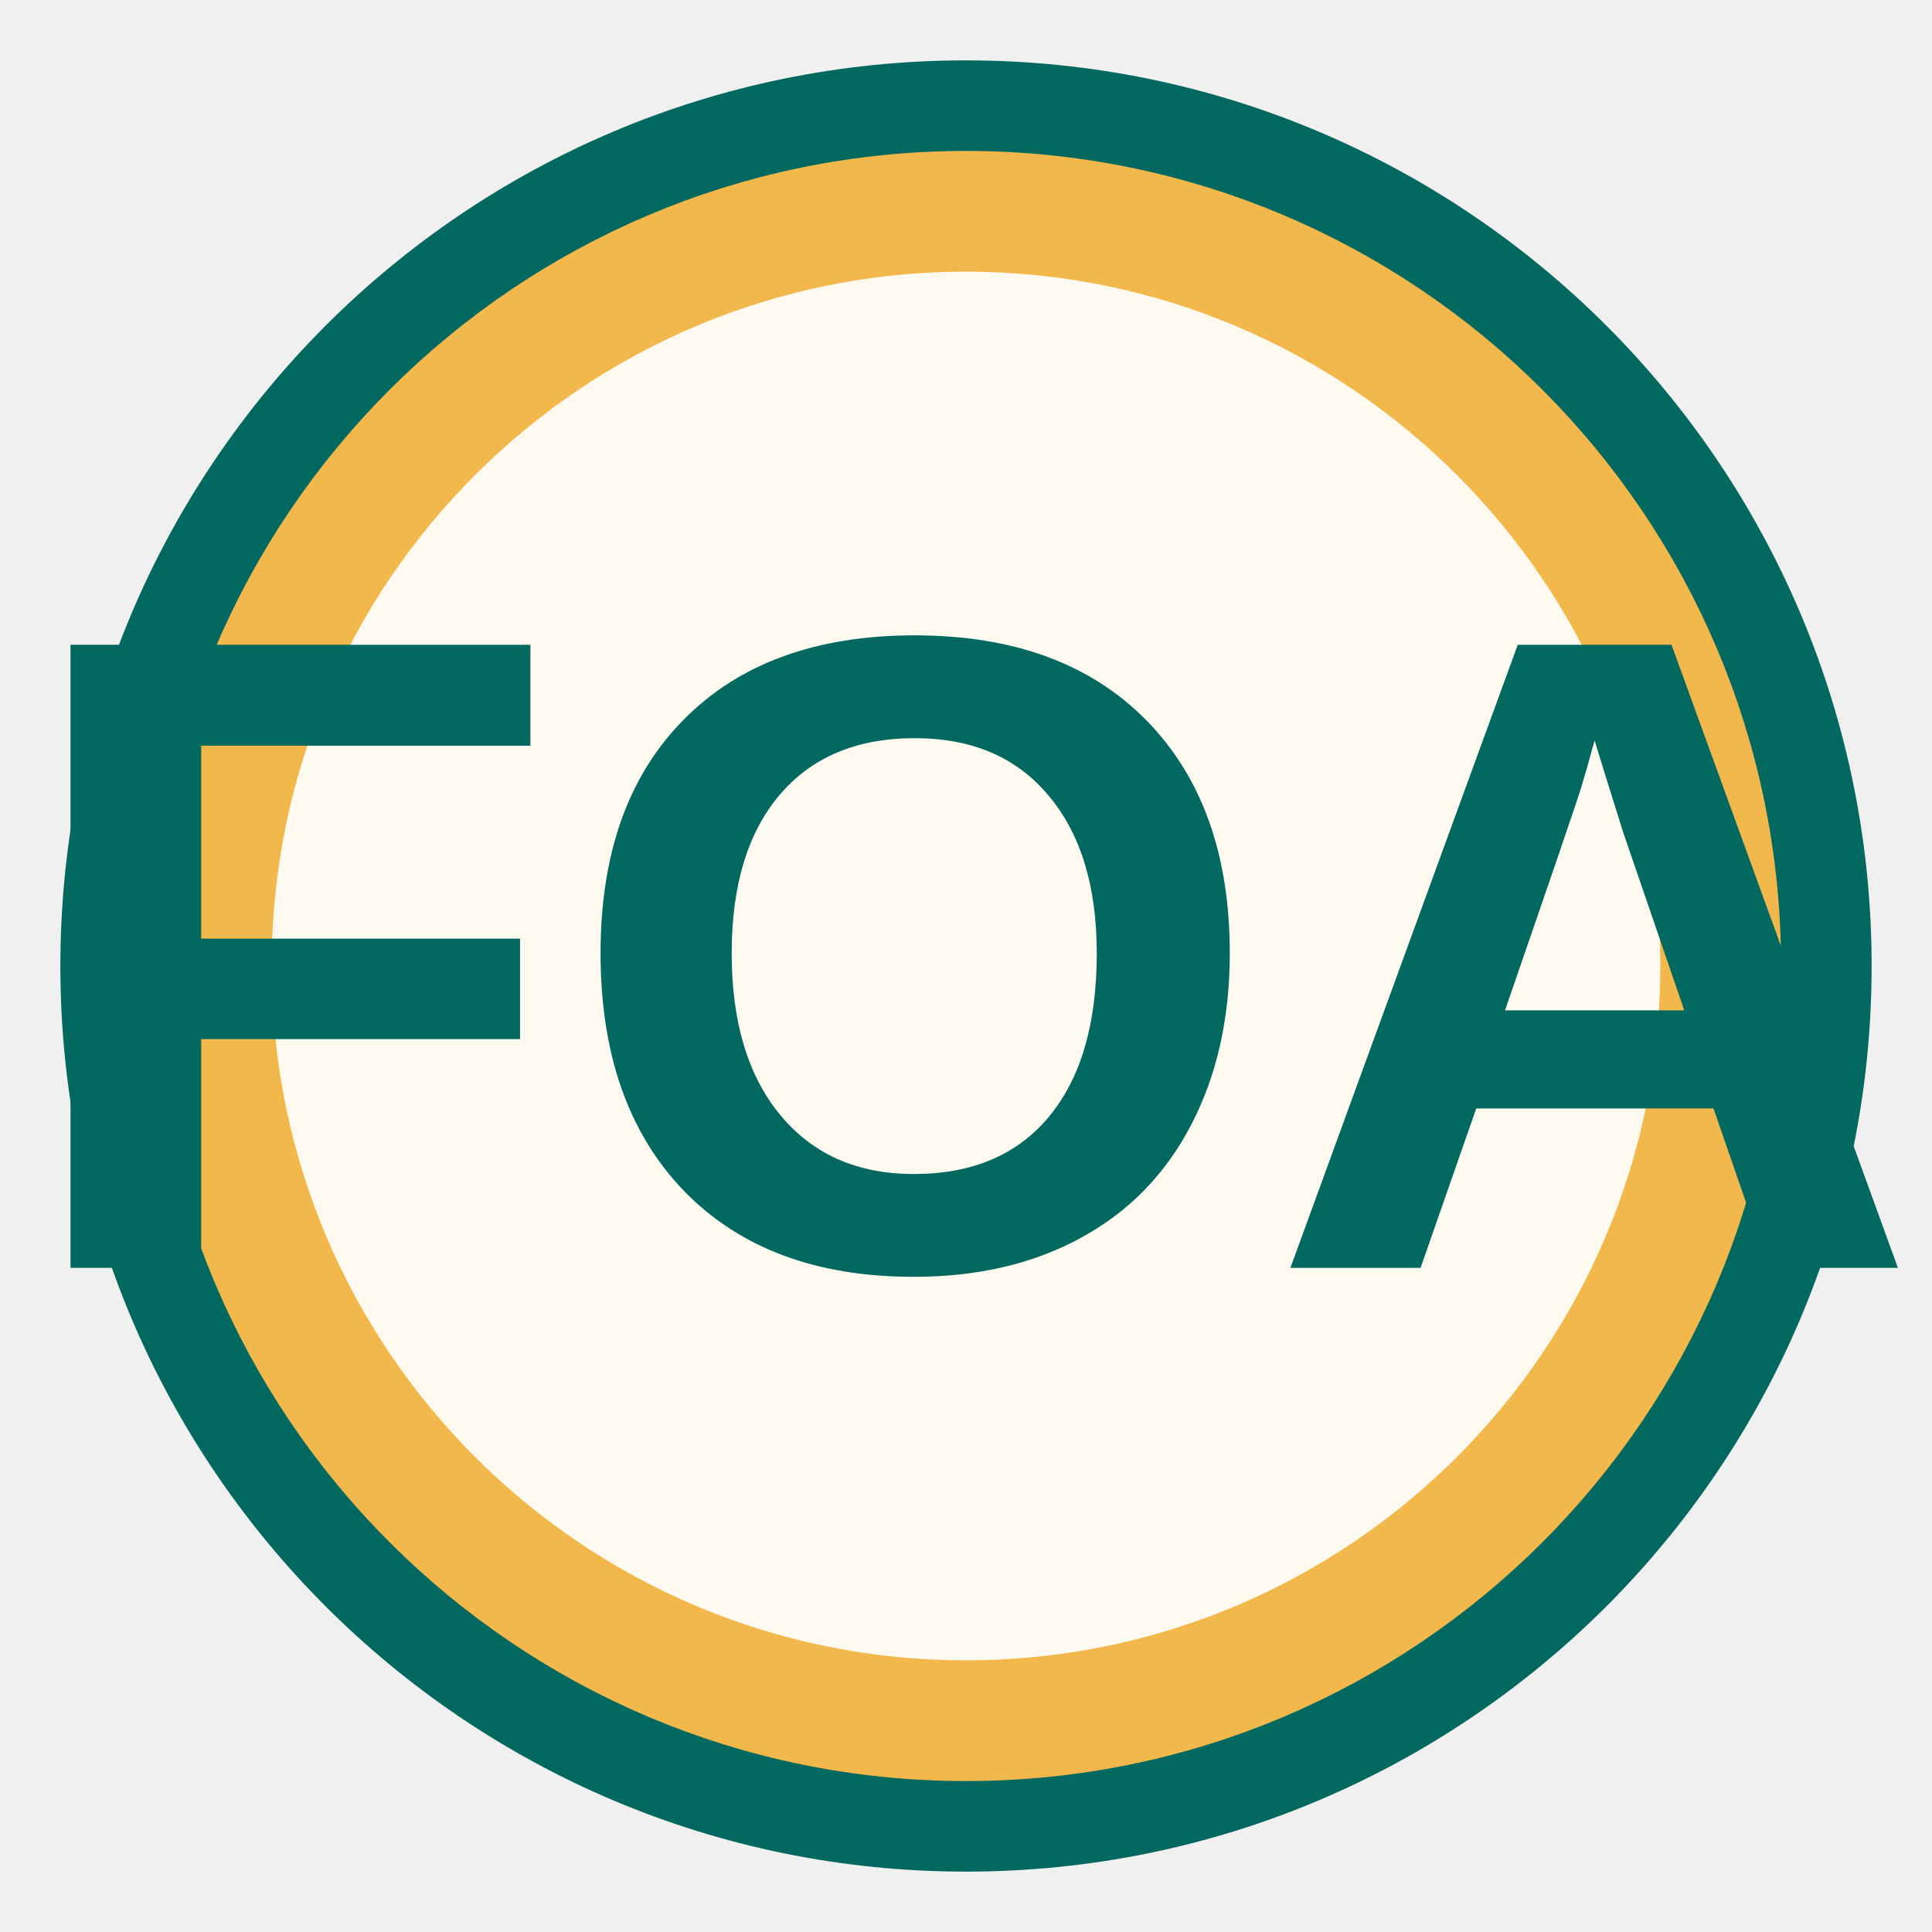
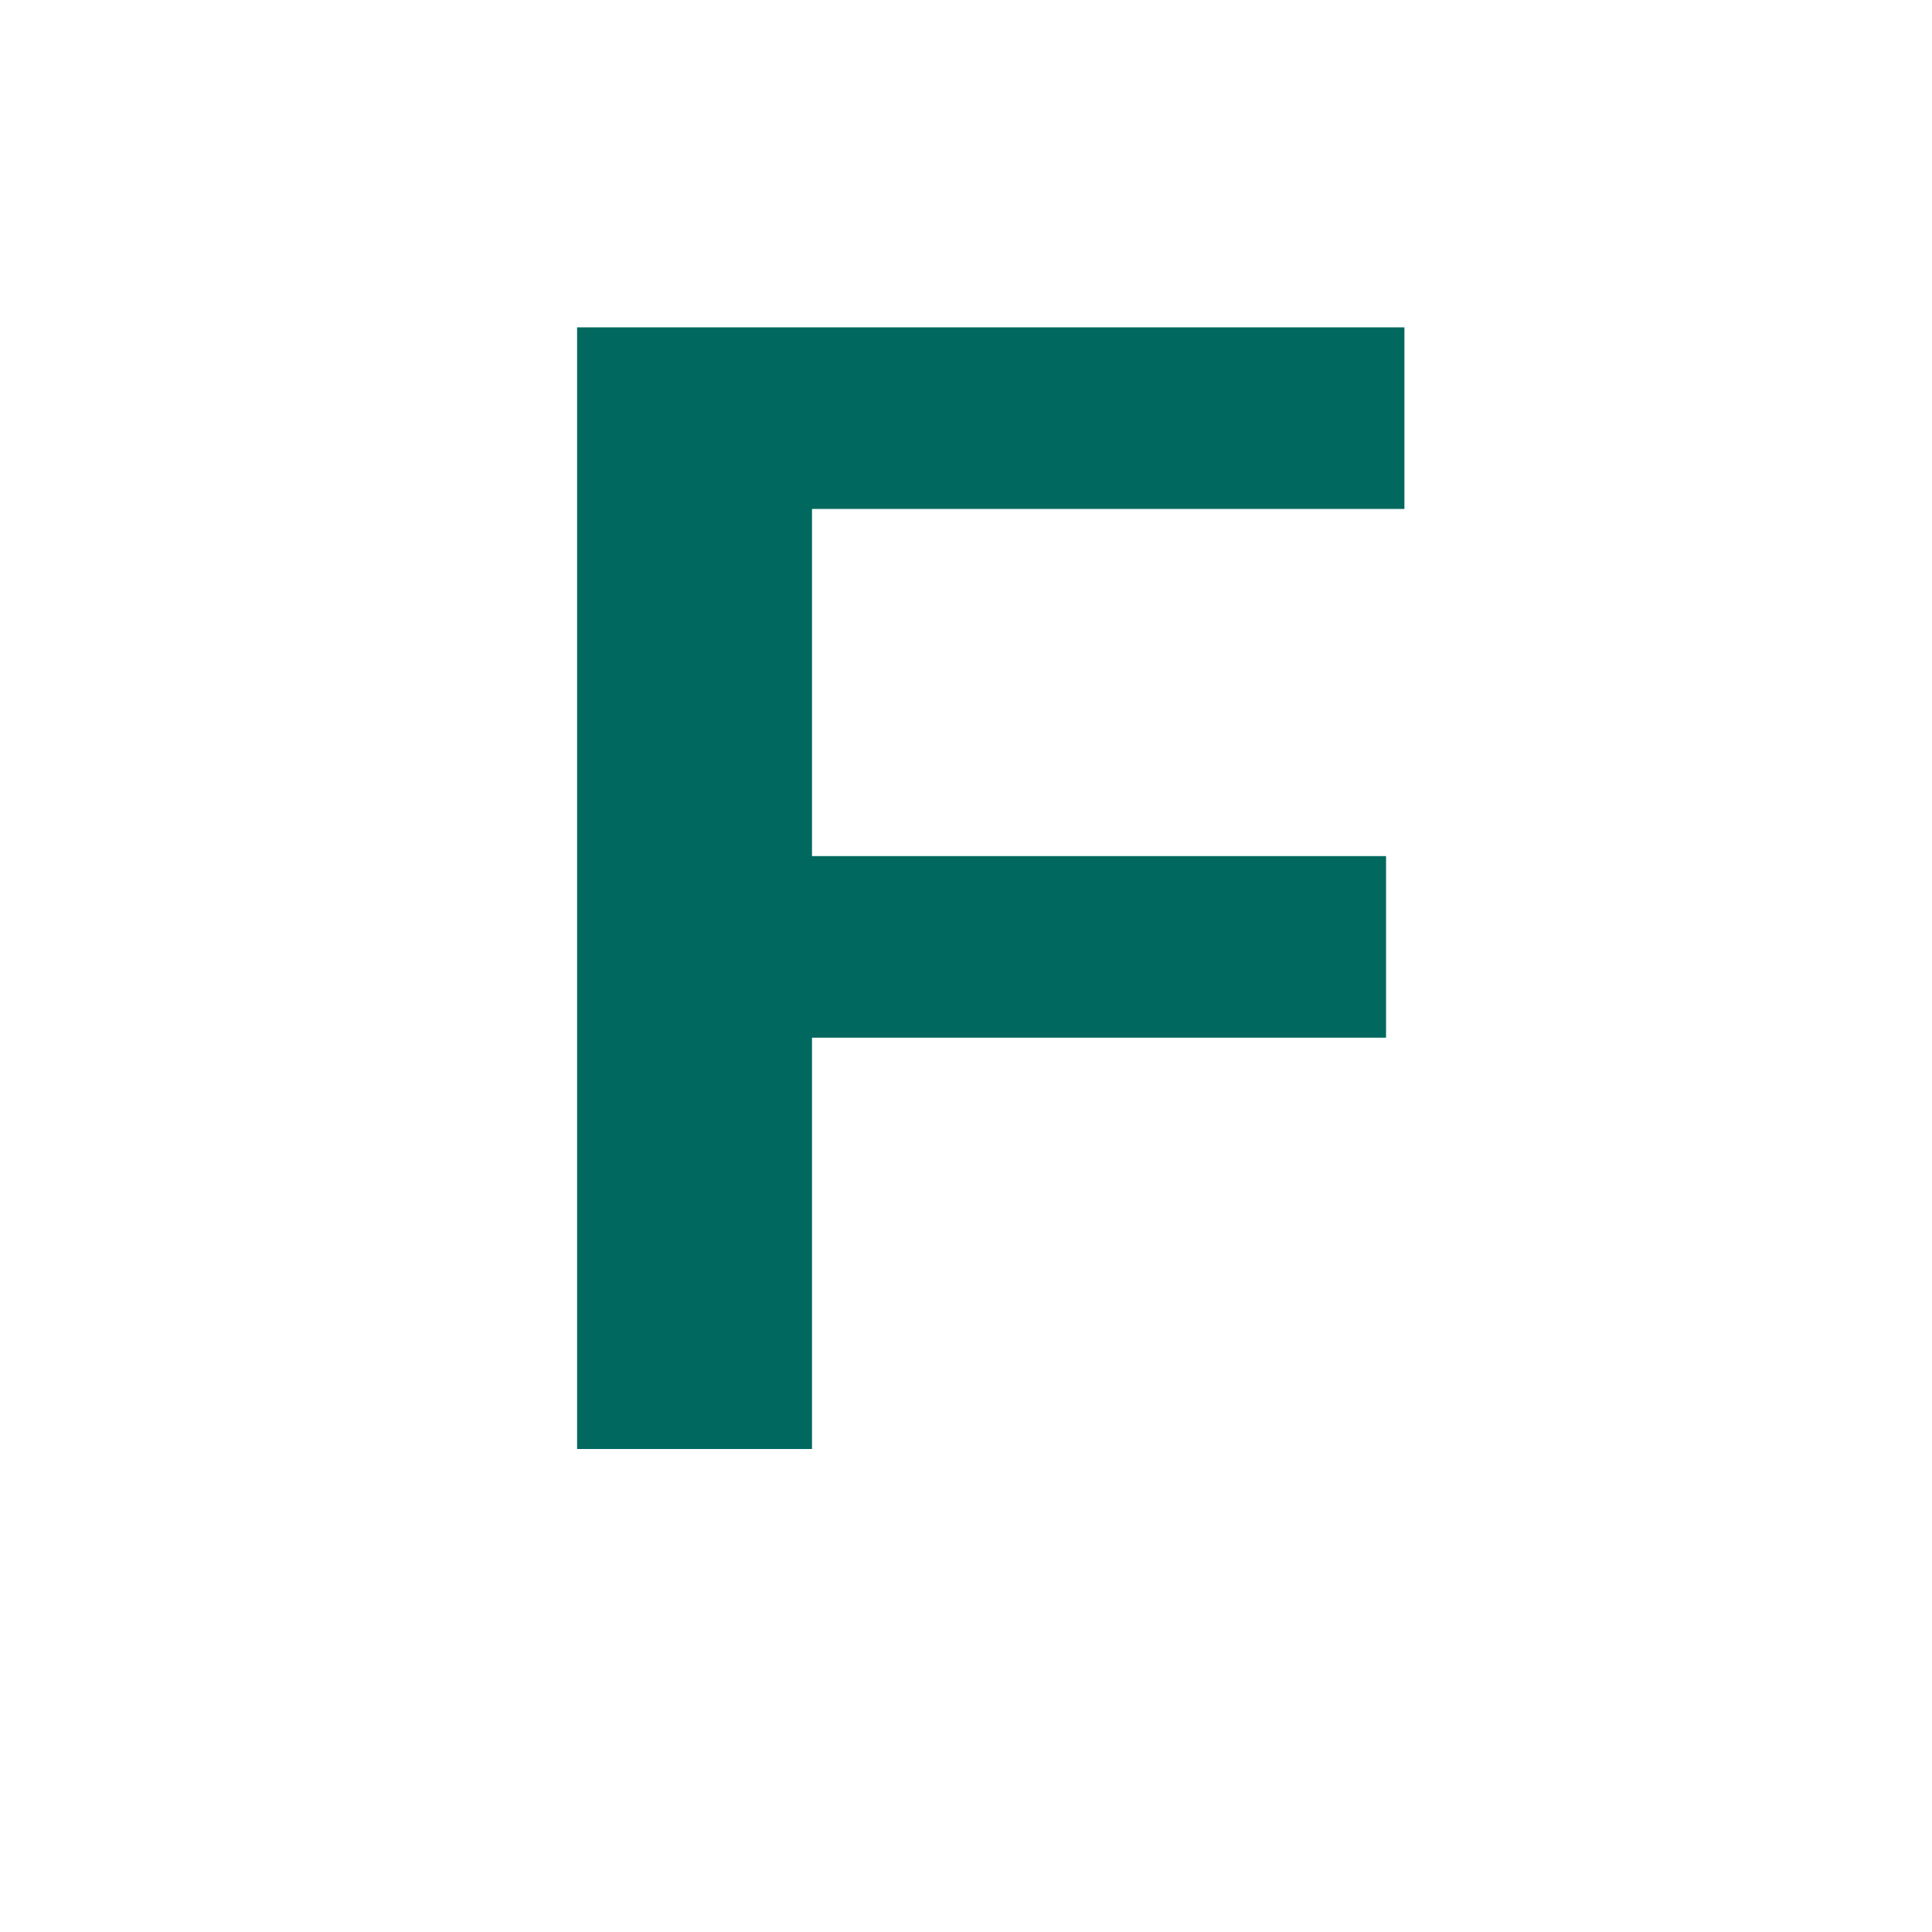
<svg xmlns="http://www.w3.org/2000/svg" viewBox="0 0 64 64" role="img" aria-label="The Friends of Ashley">
-   <circle cx="32" cy="32" r="30" fill="#00685e" />
-   <circle cx="32" cy="32" r="25" fill="#fffaf0" stroke="#f2b84b" stroke-width="4" />
-   <text x="32" y="42" fill="#00685e" font-family="Arial, sans-serif" font-size="30" font-weight="700" text-anchor="middle" textLength="47" lengthAdjust="spacingAndGlyphs">FOA</text>
+   <rect width="64" height="64" fill="#ffffff" />
+   <text x="32" y="48" fill="#00685e" font-family="Arial Black, Arial, sans-serif" font-size="54" font-weight="900" text-anchor="middle">F</text>
</svg>
